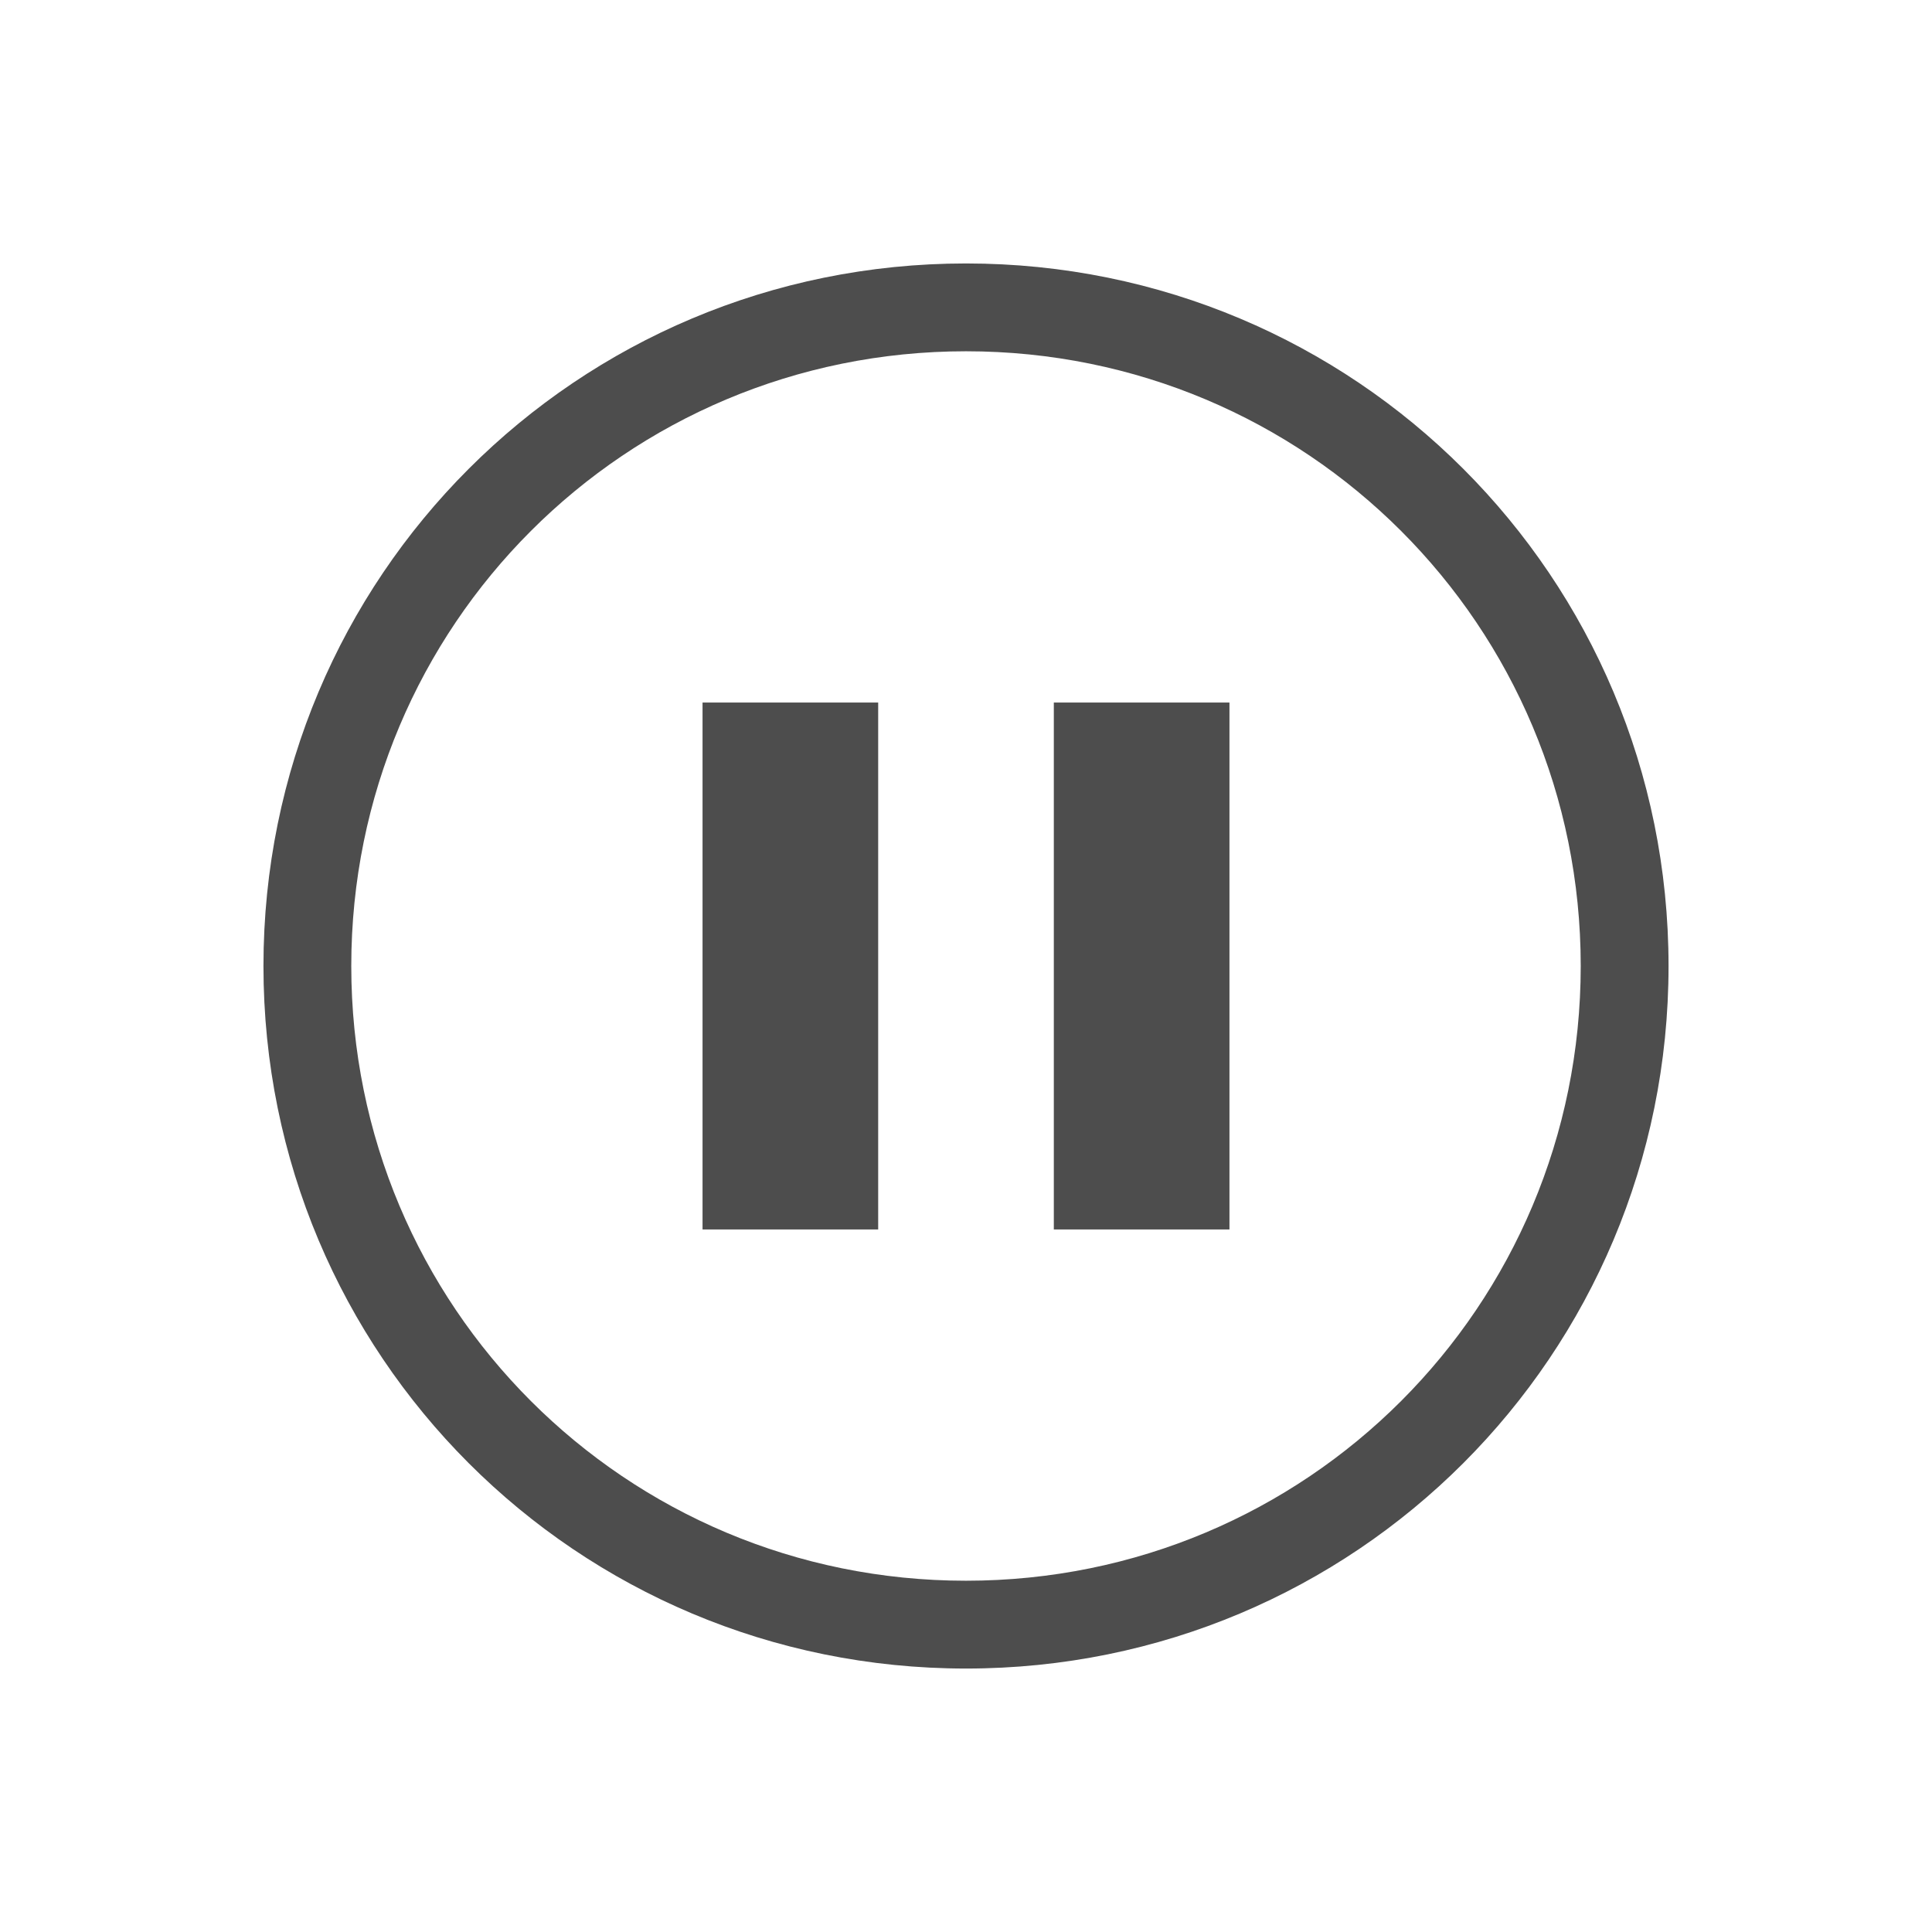
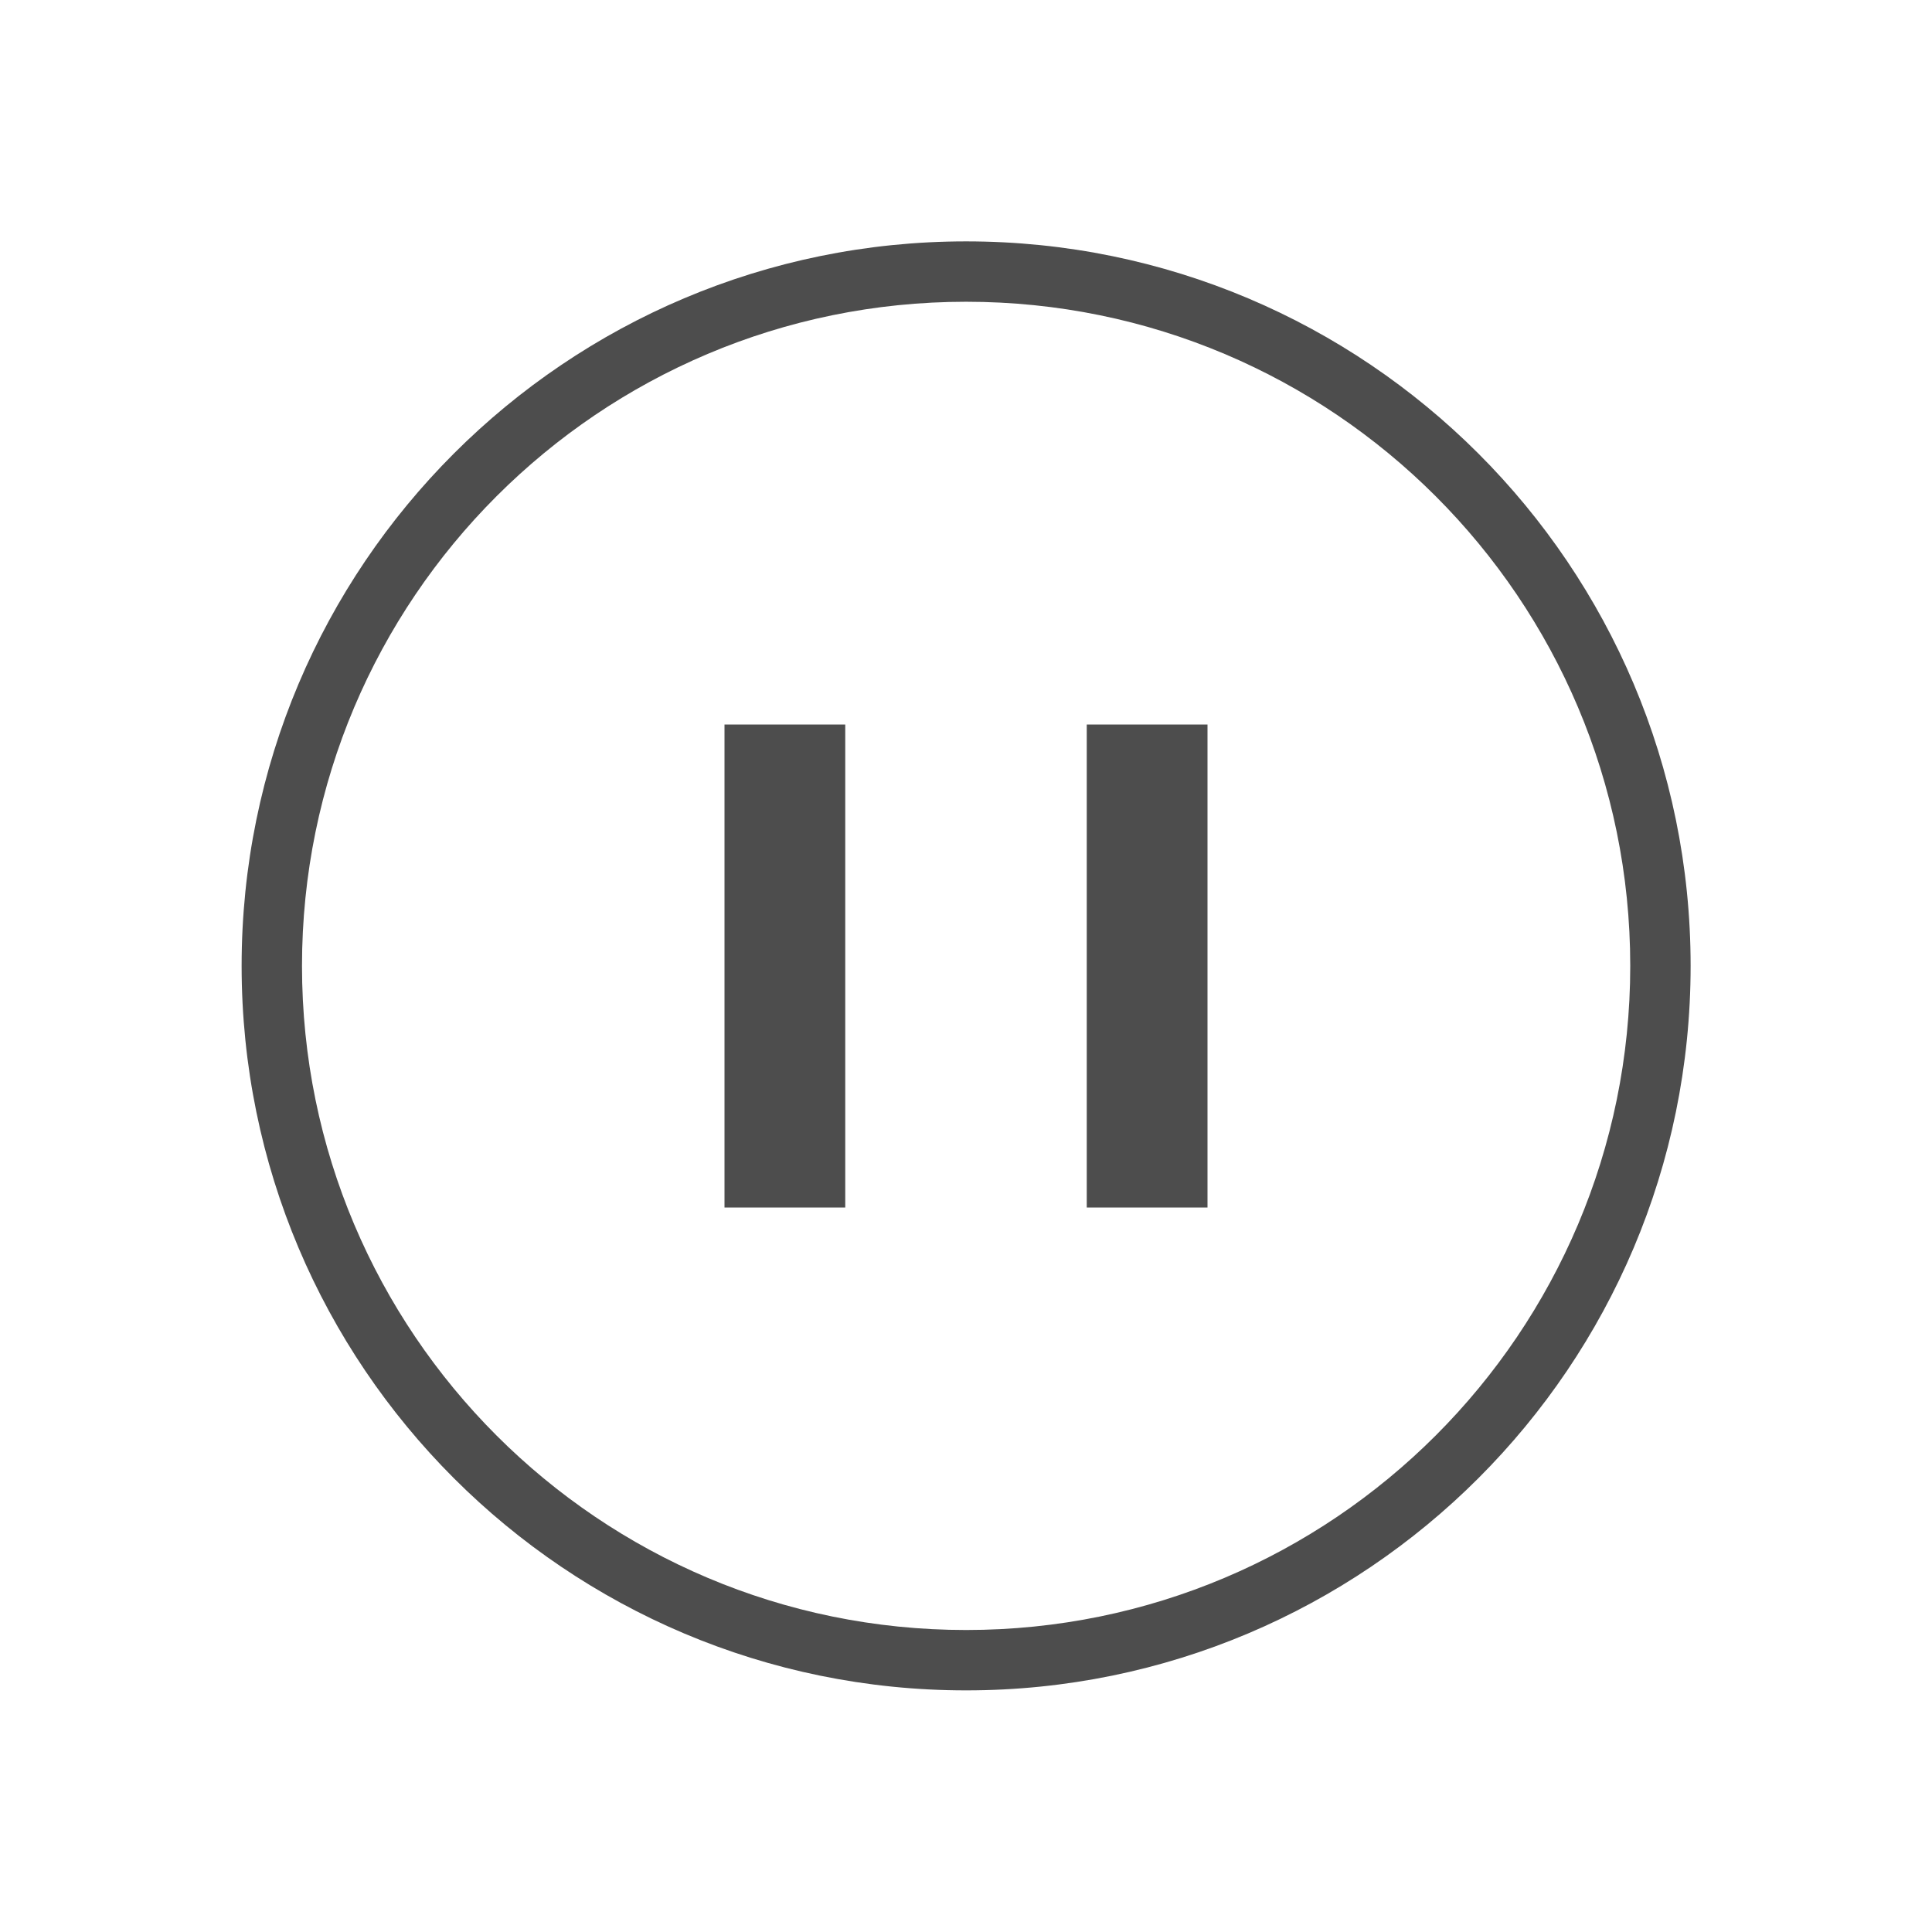
- <svg xmlns="http://www.w3.org/2000/svg" id="svg2" version="1.1" viewBox="0 0 22 22">
-   <defs id="defs4">
+ <svg xmlns="http://www.w3.org/2000/svg" viewBox="0 0 32 32">
+   <defs id="defs3051">
    <style type="text/css" id="current-color-scheme">
      .ColorScheme-Text {
        color:#4d4d4d;
      }
-       .ColorScheme-Background {
-         color:#eff0f1;
-       }
-       .ColorScheme-Highlight {
-         color:#3daee9;
-       }
-       .ColorScheme-ViewText {
-         color:#31363b;
-       }
-       .ColorScheme-ViewBackground {
-         color:#fcfcfc;
-       }
-       .ColorScheme-ViewHover {
-         color:#93cee9;
-       }
-       .ColorScheme-ViewFocus{
-         color:#3daee9;
-       }
-       .ColorScheme-ButtonText {
-         color:#31363b;
-       }
-       .ColorScheme-ButtonBackground {
-         color:#eff0f1;
-       }
-       .ColorScheme-ButtonHover {
-         color:#93cee9;
-       }
-       .ColorScheme-ButtonFocus{
-         color:#3daee9;
-       }
      </style>
  </defs>
-   <g id="layer1" transform="translate(0,-1030.362)">
-     <path style="fill:currentColor;fill-opacity:1;stroke:none" d="M 11 3 C 6.568 3 3 6.568 3 11 C 3 15.432 6.568 19 11 19 C 15.432 19 19 15.432 19 11 C 19 6.568 15.432 3 11 3 z M 11 4 C 14.878 4 18 7.122 18 11 C 18 14.878 14.878 18 11 18 C 7.122 18 4 14.878 4 11 C 4 7.122 7.122 4 11 4 z " transform="translate(0,1030.362)" id="rect3356" class="ColorScheme-Text" />
-     <rect style="fill:currentColor;fill-opacity:1;stroke:none" id="rect3285" width="2" height="6" x="8" y="1038.362" class="ColorScheme-Text" />
-     <rect style="fill:currentColor;fill-opacity:1;stroke:none" id="rect3287" width="2" height="6" x="12" y="1038.362" class="ColorScheme-Text" />
-   </g>
+   <path style="fill:currentColor;fill-opacity:1;stroke:none" d="M 16.002 3.998 A 12 12 0 0 0 4.002 15.998 A 12 12 0 0 0 16.002 27.998 A 12 12 0 0 0 28.002 15.998 A 12 12 0 0 0 16.002 3.998 z M 16.002 4.998 A 11 11 0 0 1 27.002 15.998 A 11 11 0 0 1 16.002 26.998 A 11 11 0 0 1 5.002 15.998 A 11 11 0 0 1 16.002 4.998 z M 12 12 L 12 20 L 14 20 L 14 12 L 12 12 z M 18 12 L 18 20 L 20 20 L 20 12 L 18 12 z " id="path8" class="ColorScheme-Text" />
</svg>
